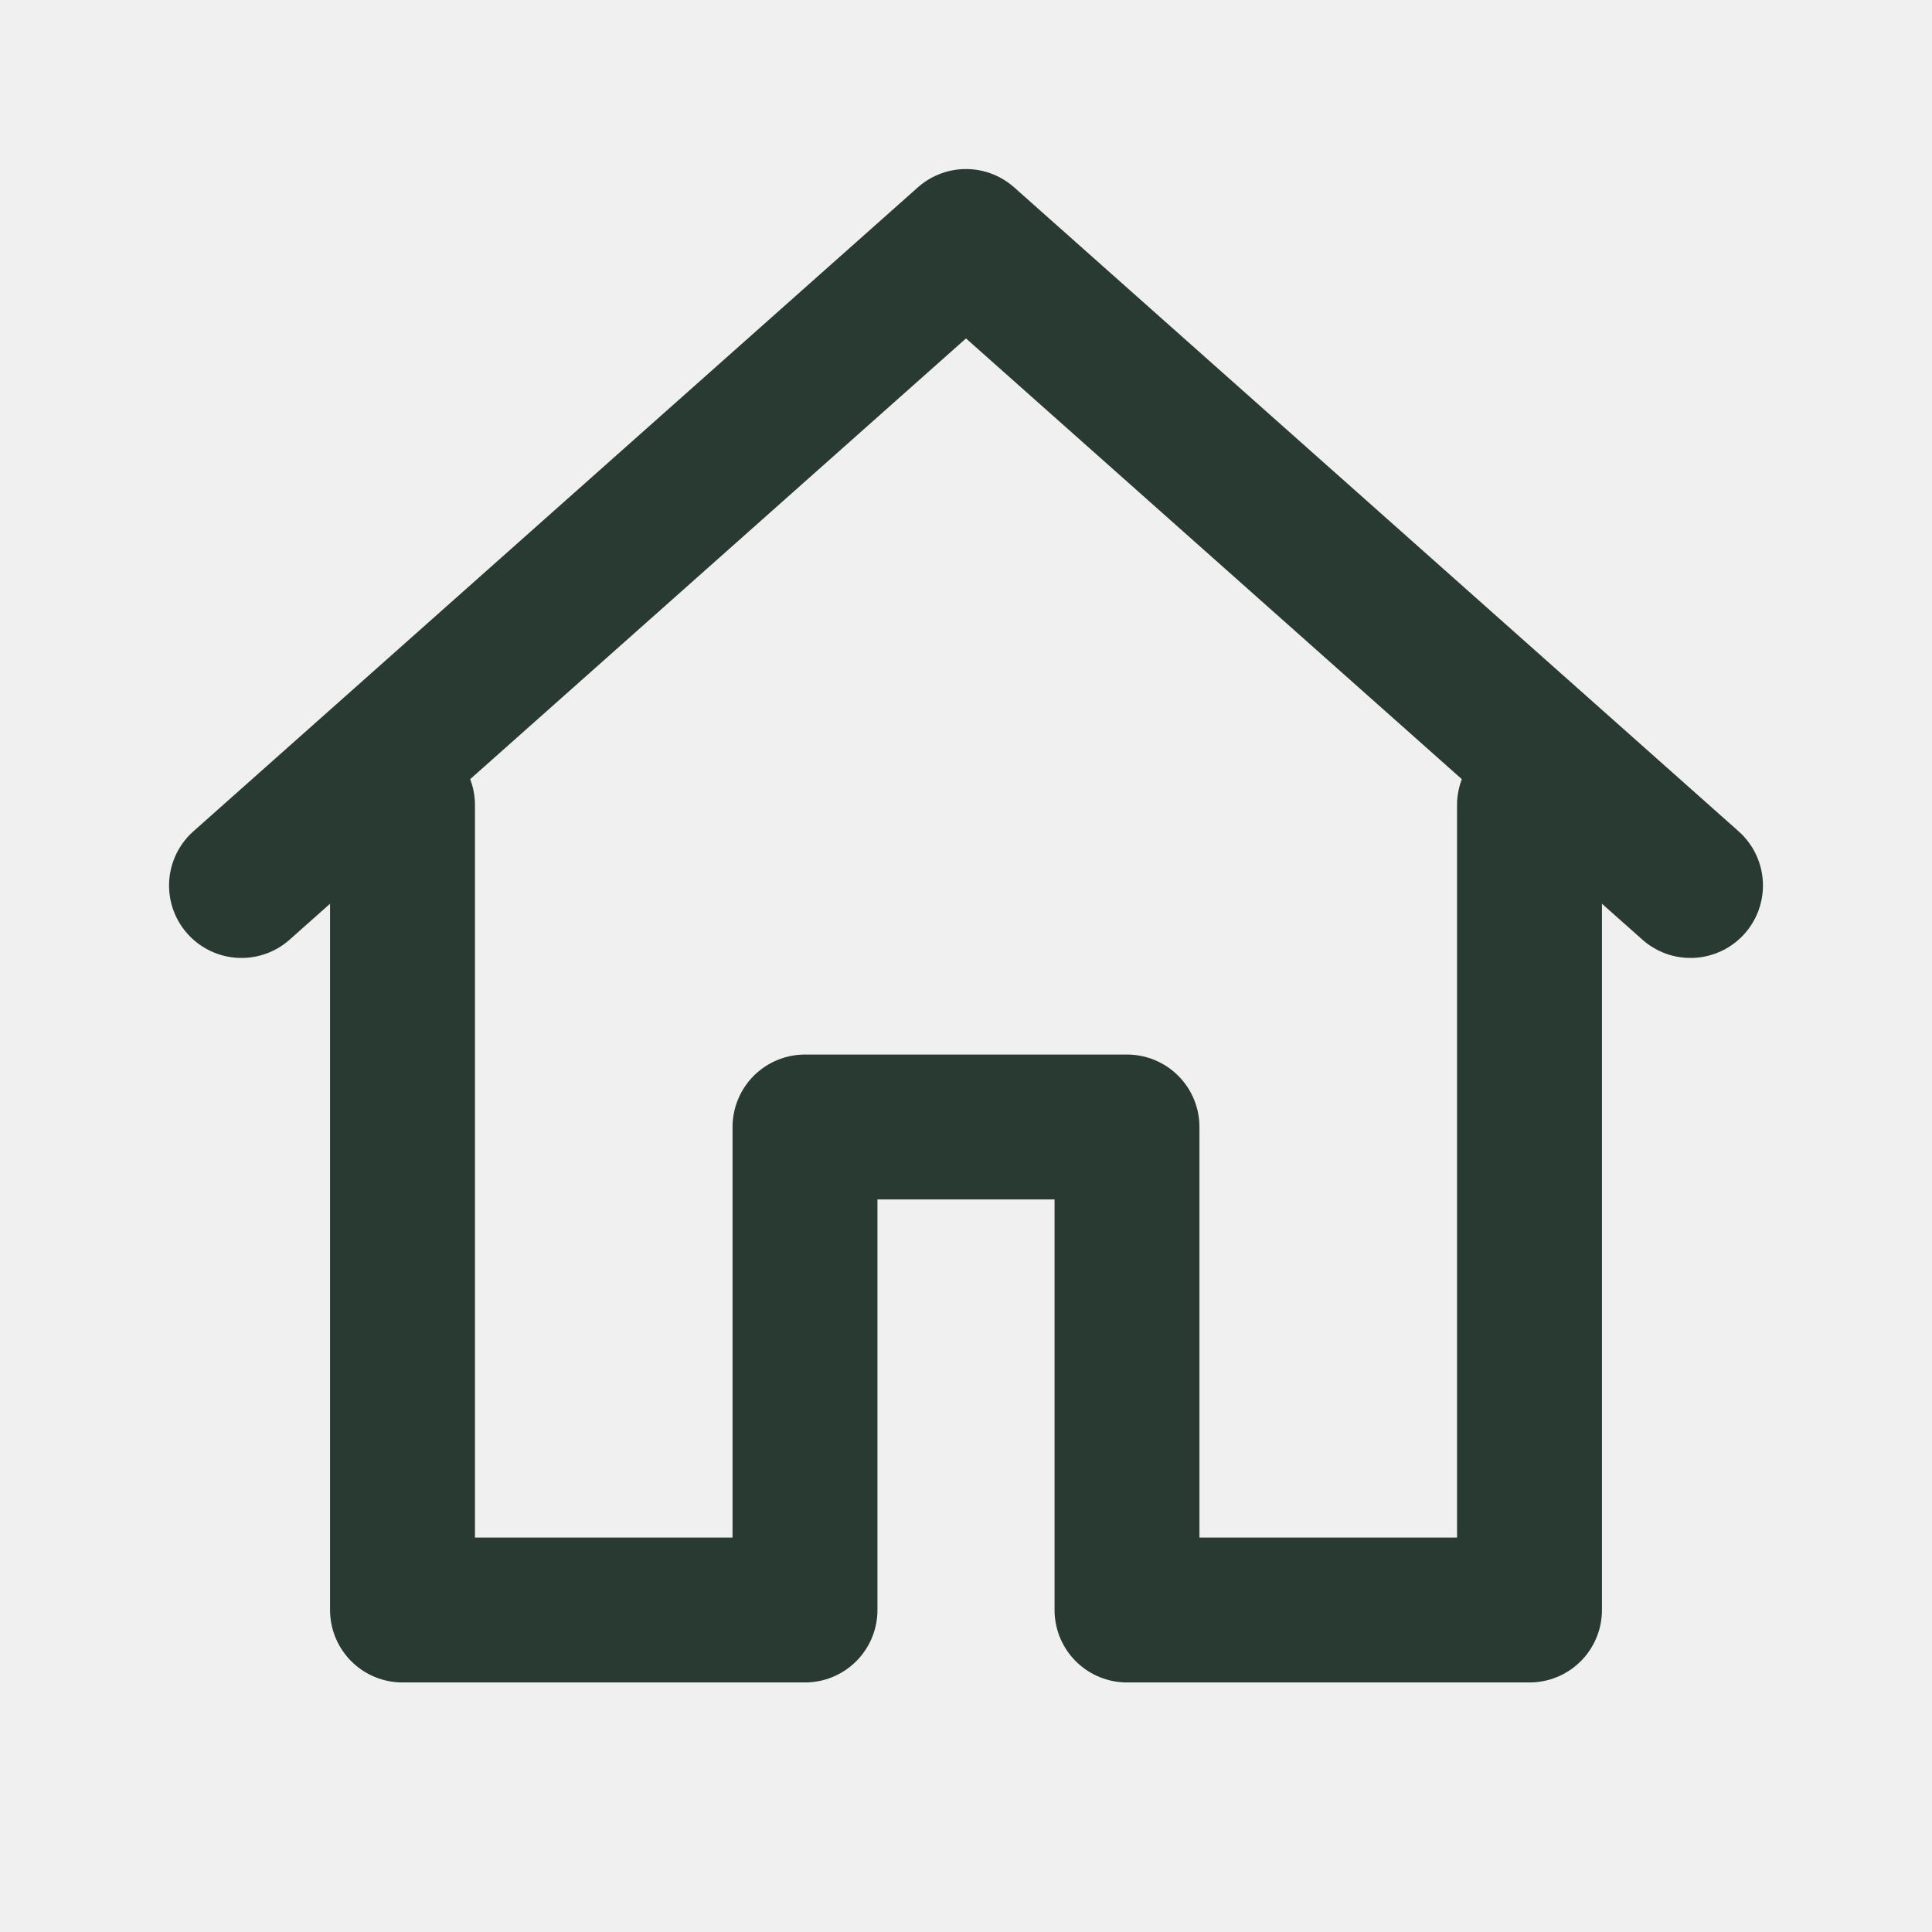
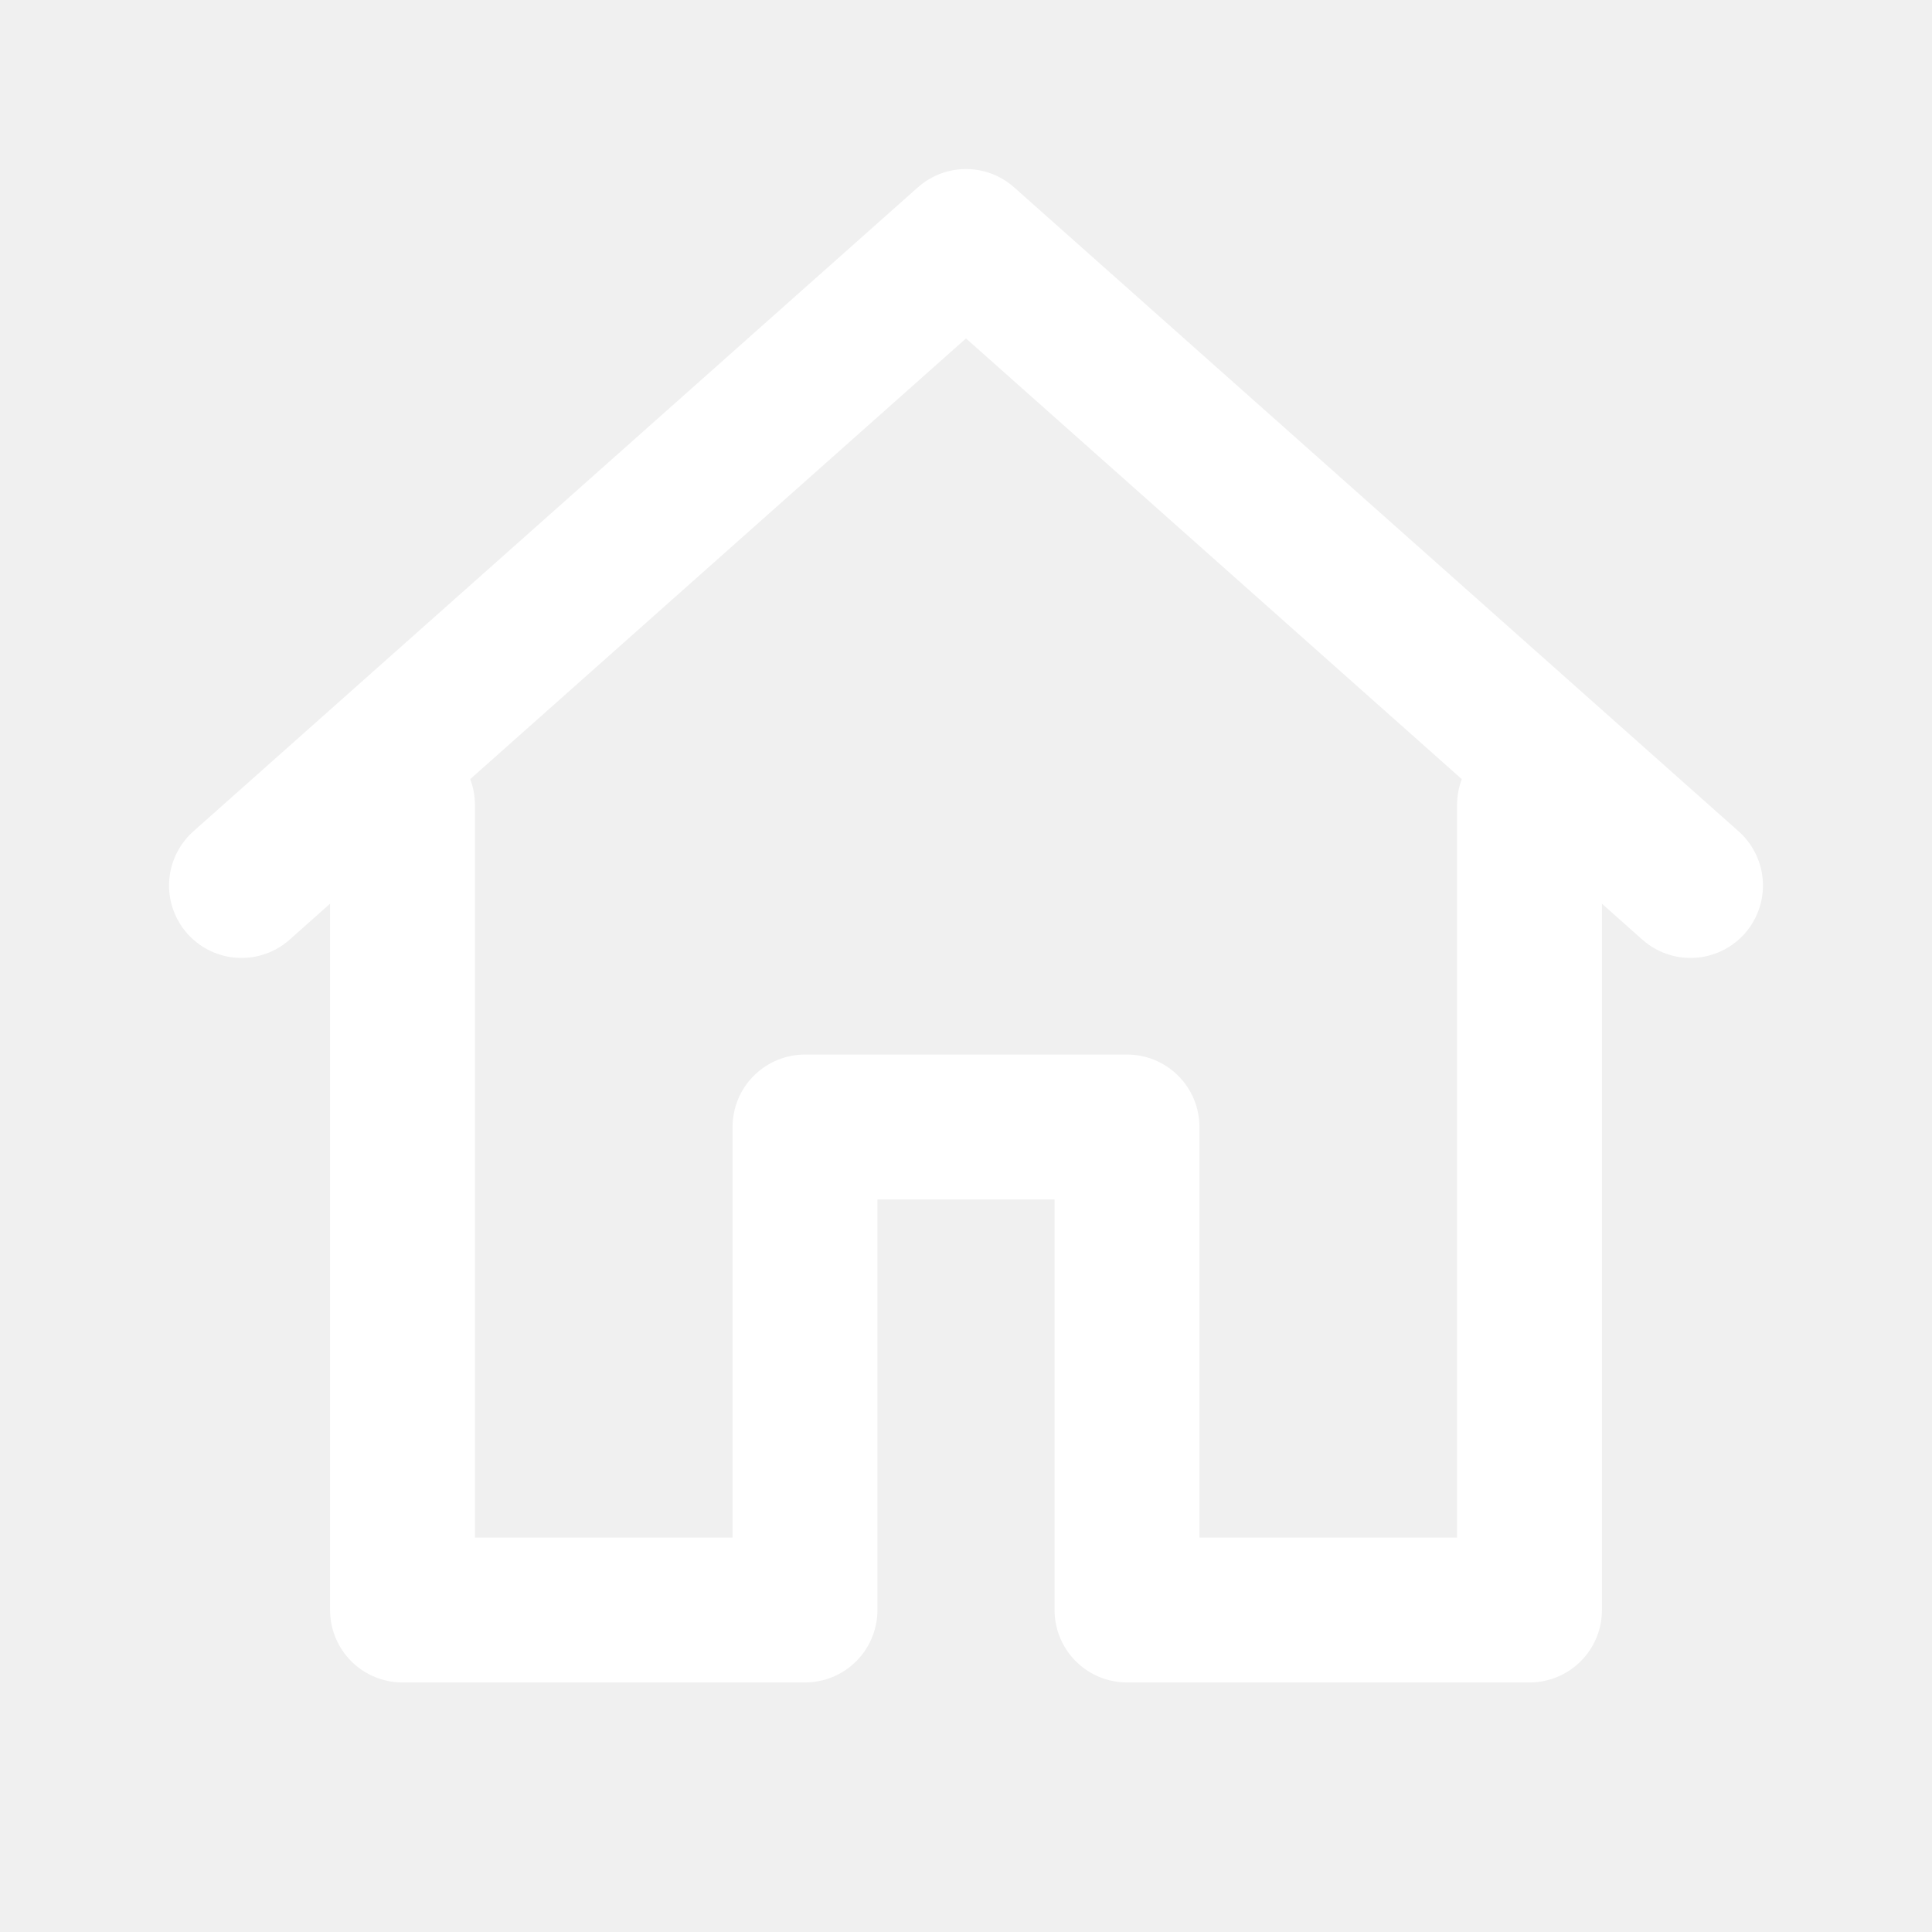
- <svg xmlns="http://www.w3.org/2000/svg" viewBox="0 0 24 24" width="24" height="24" fill="none" stroke="#283a32" stroke-width="1.8" stroke-linecap="round" stroke-linejoin="round">
+ <svg xmlns="http://www.w3.org/2000/svg" viewBox="0 0 24 24" width="24" height="24" fill="none" stroke="#ffffff" stroke-width="1.8" stroke-linecap="round" stroke-linejoin="round">
  <path d="M3 11l9-8 9 8" />
  <path d="M5 10v10h5v-6h4v6h5V10" />
</svg>
